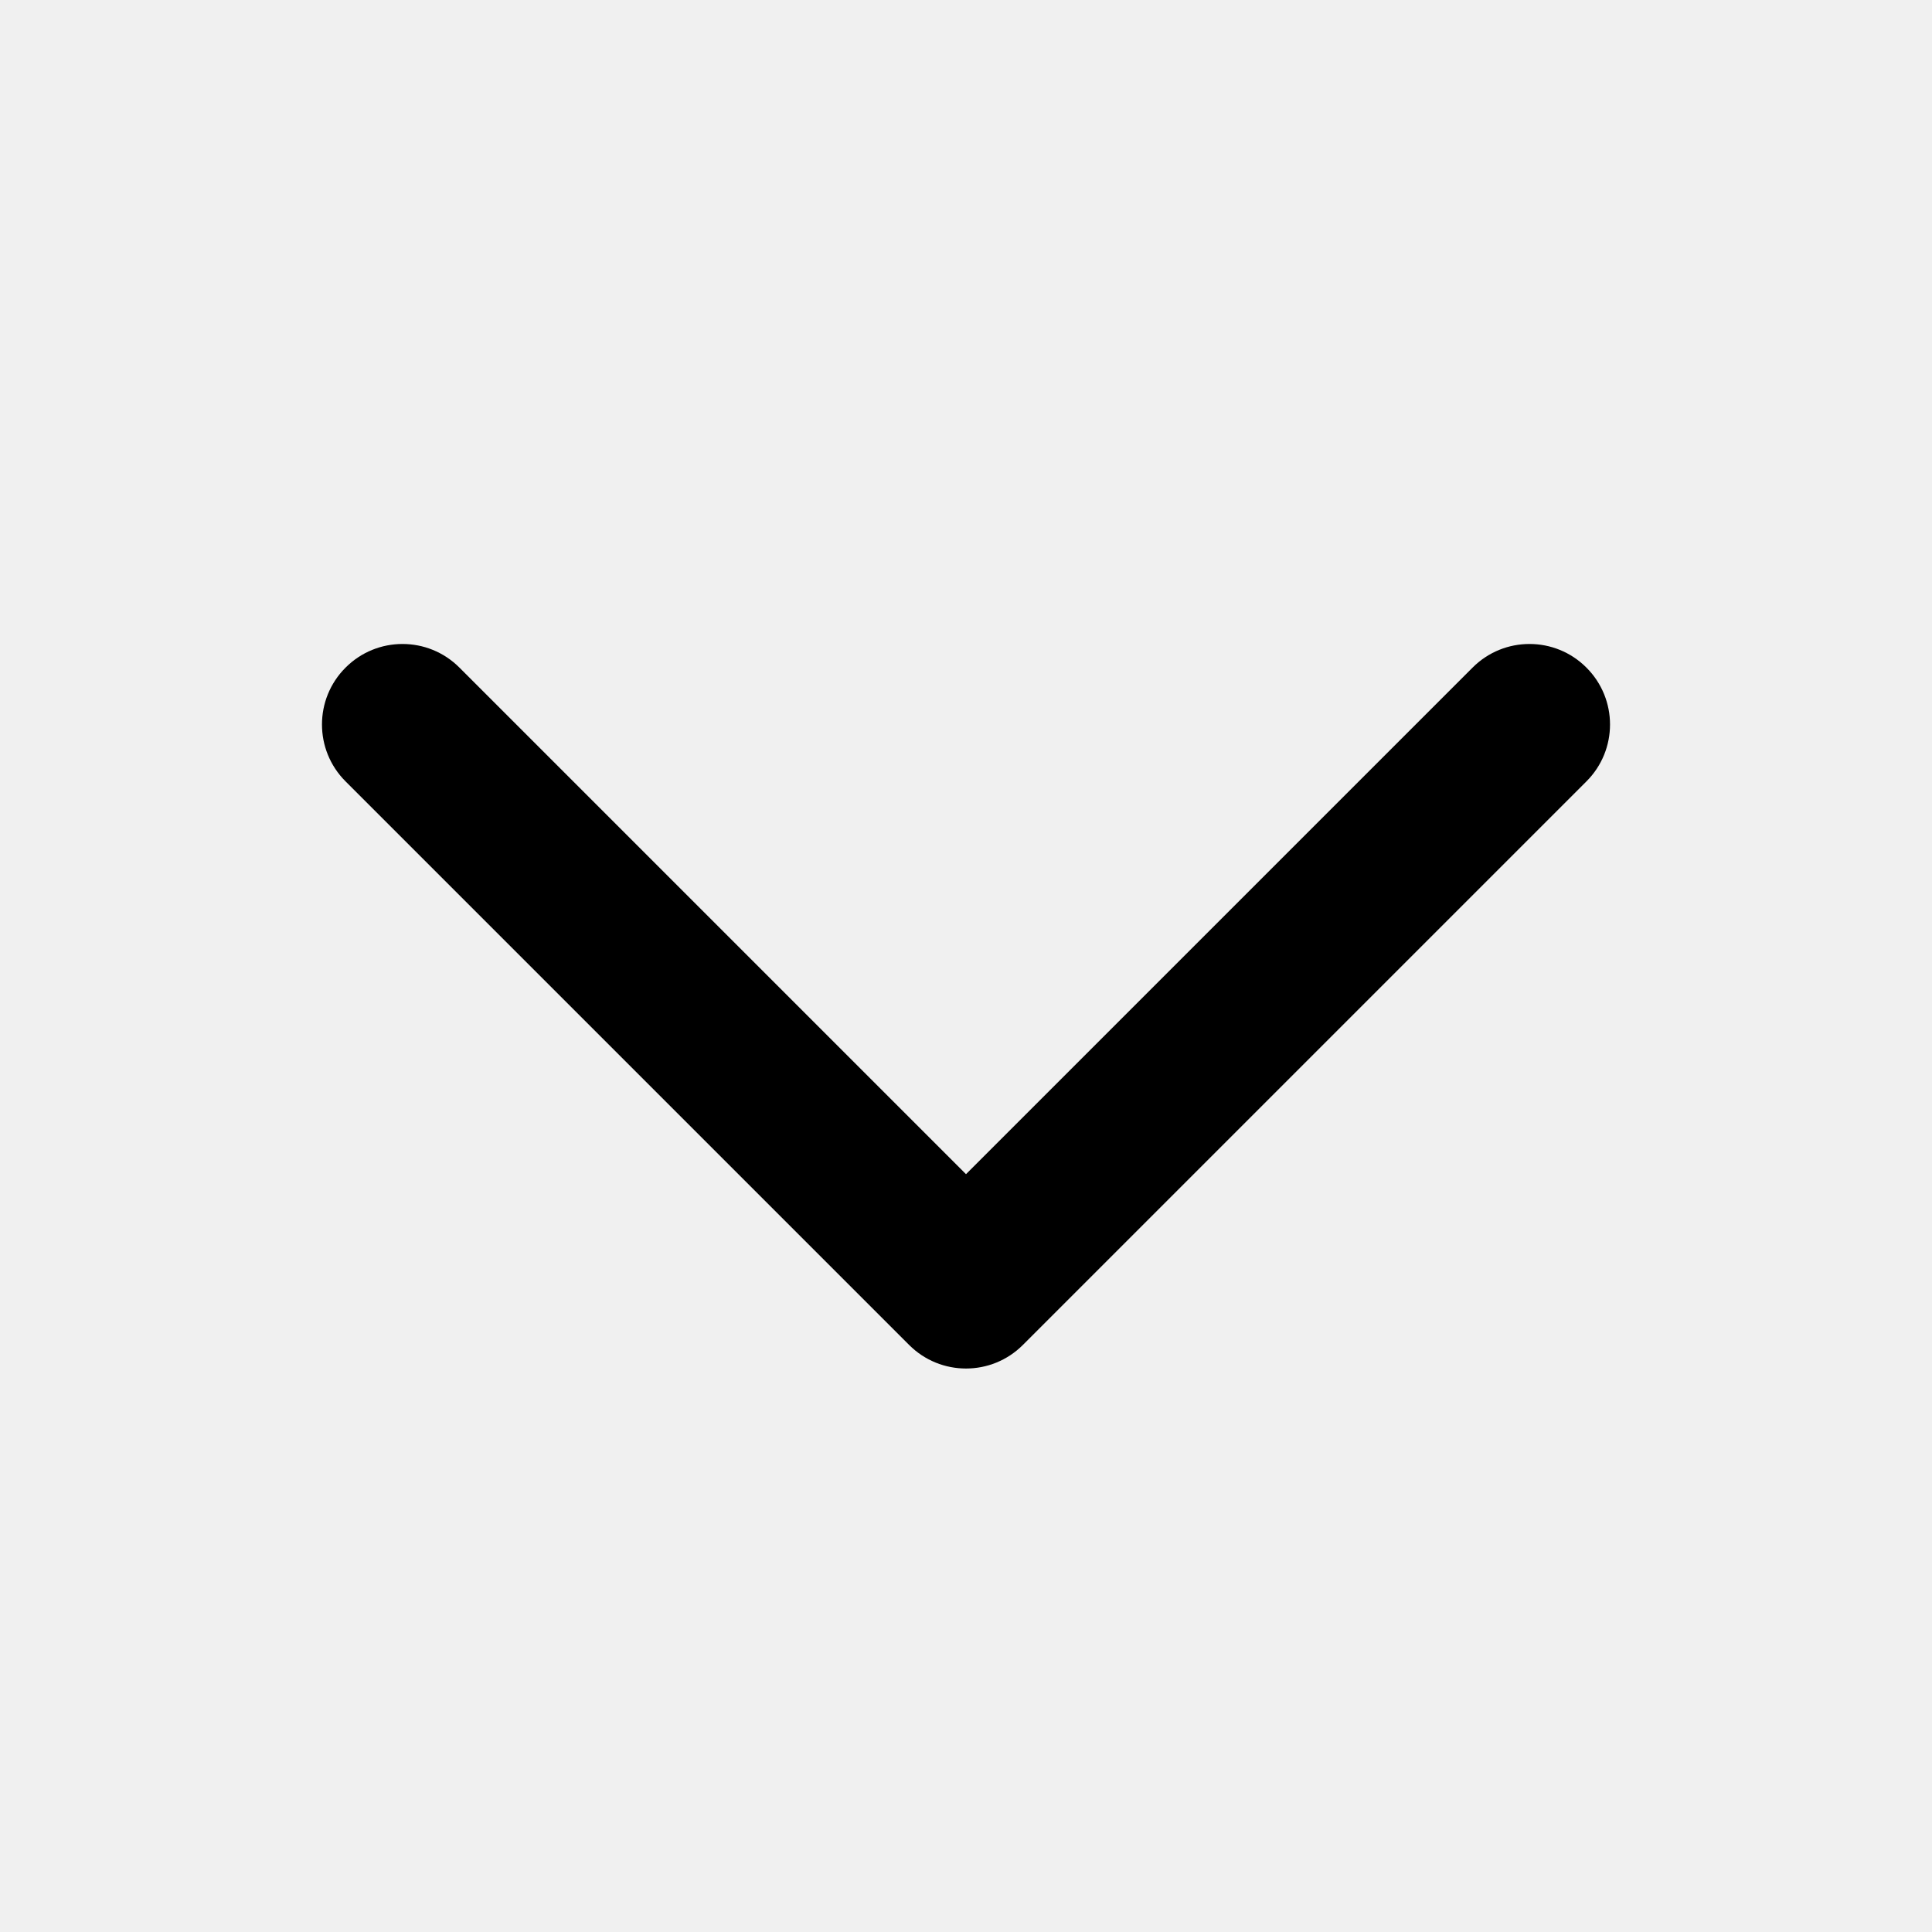
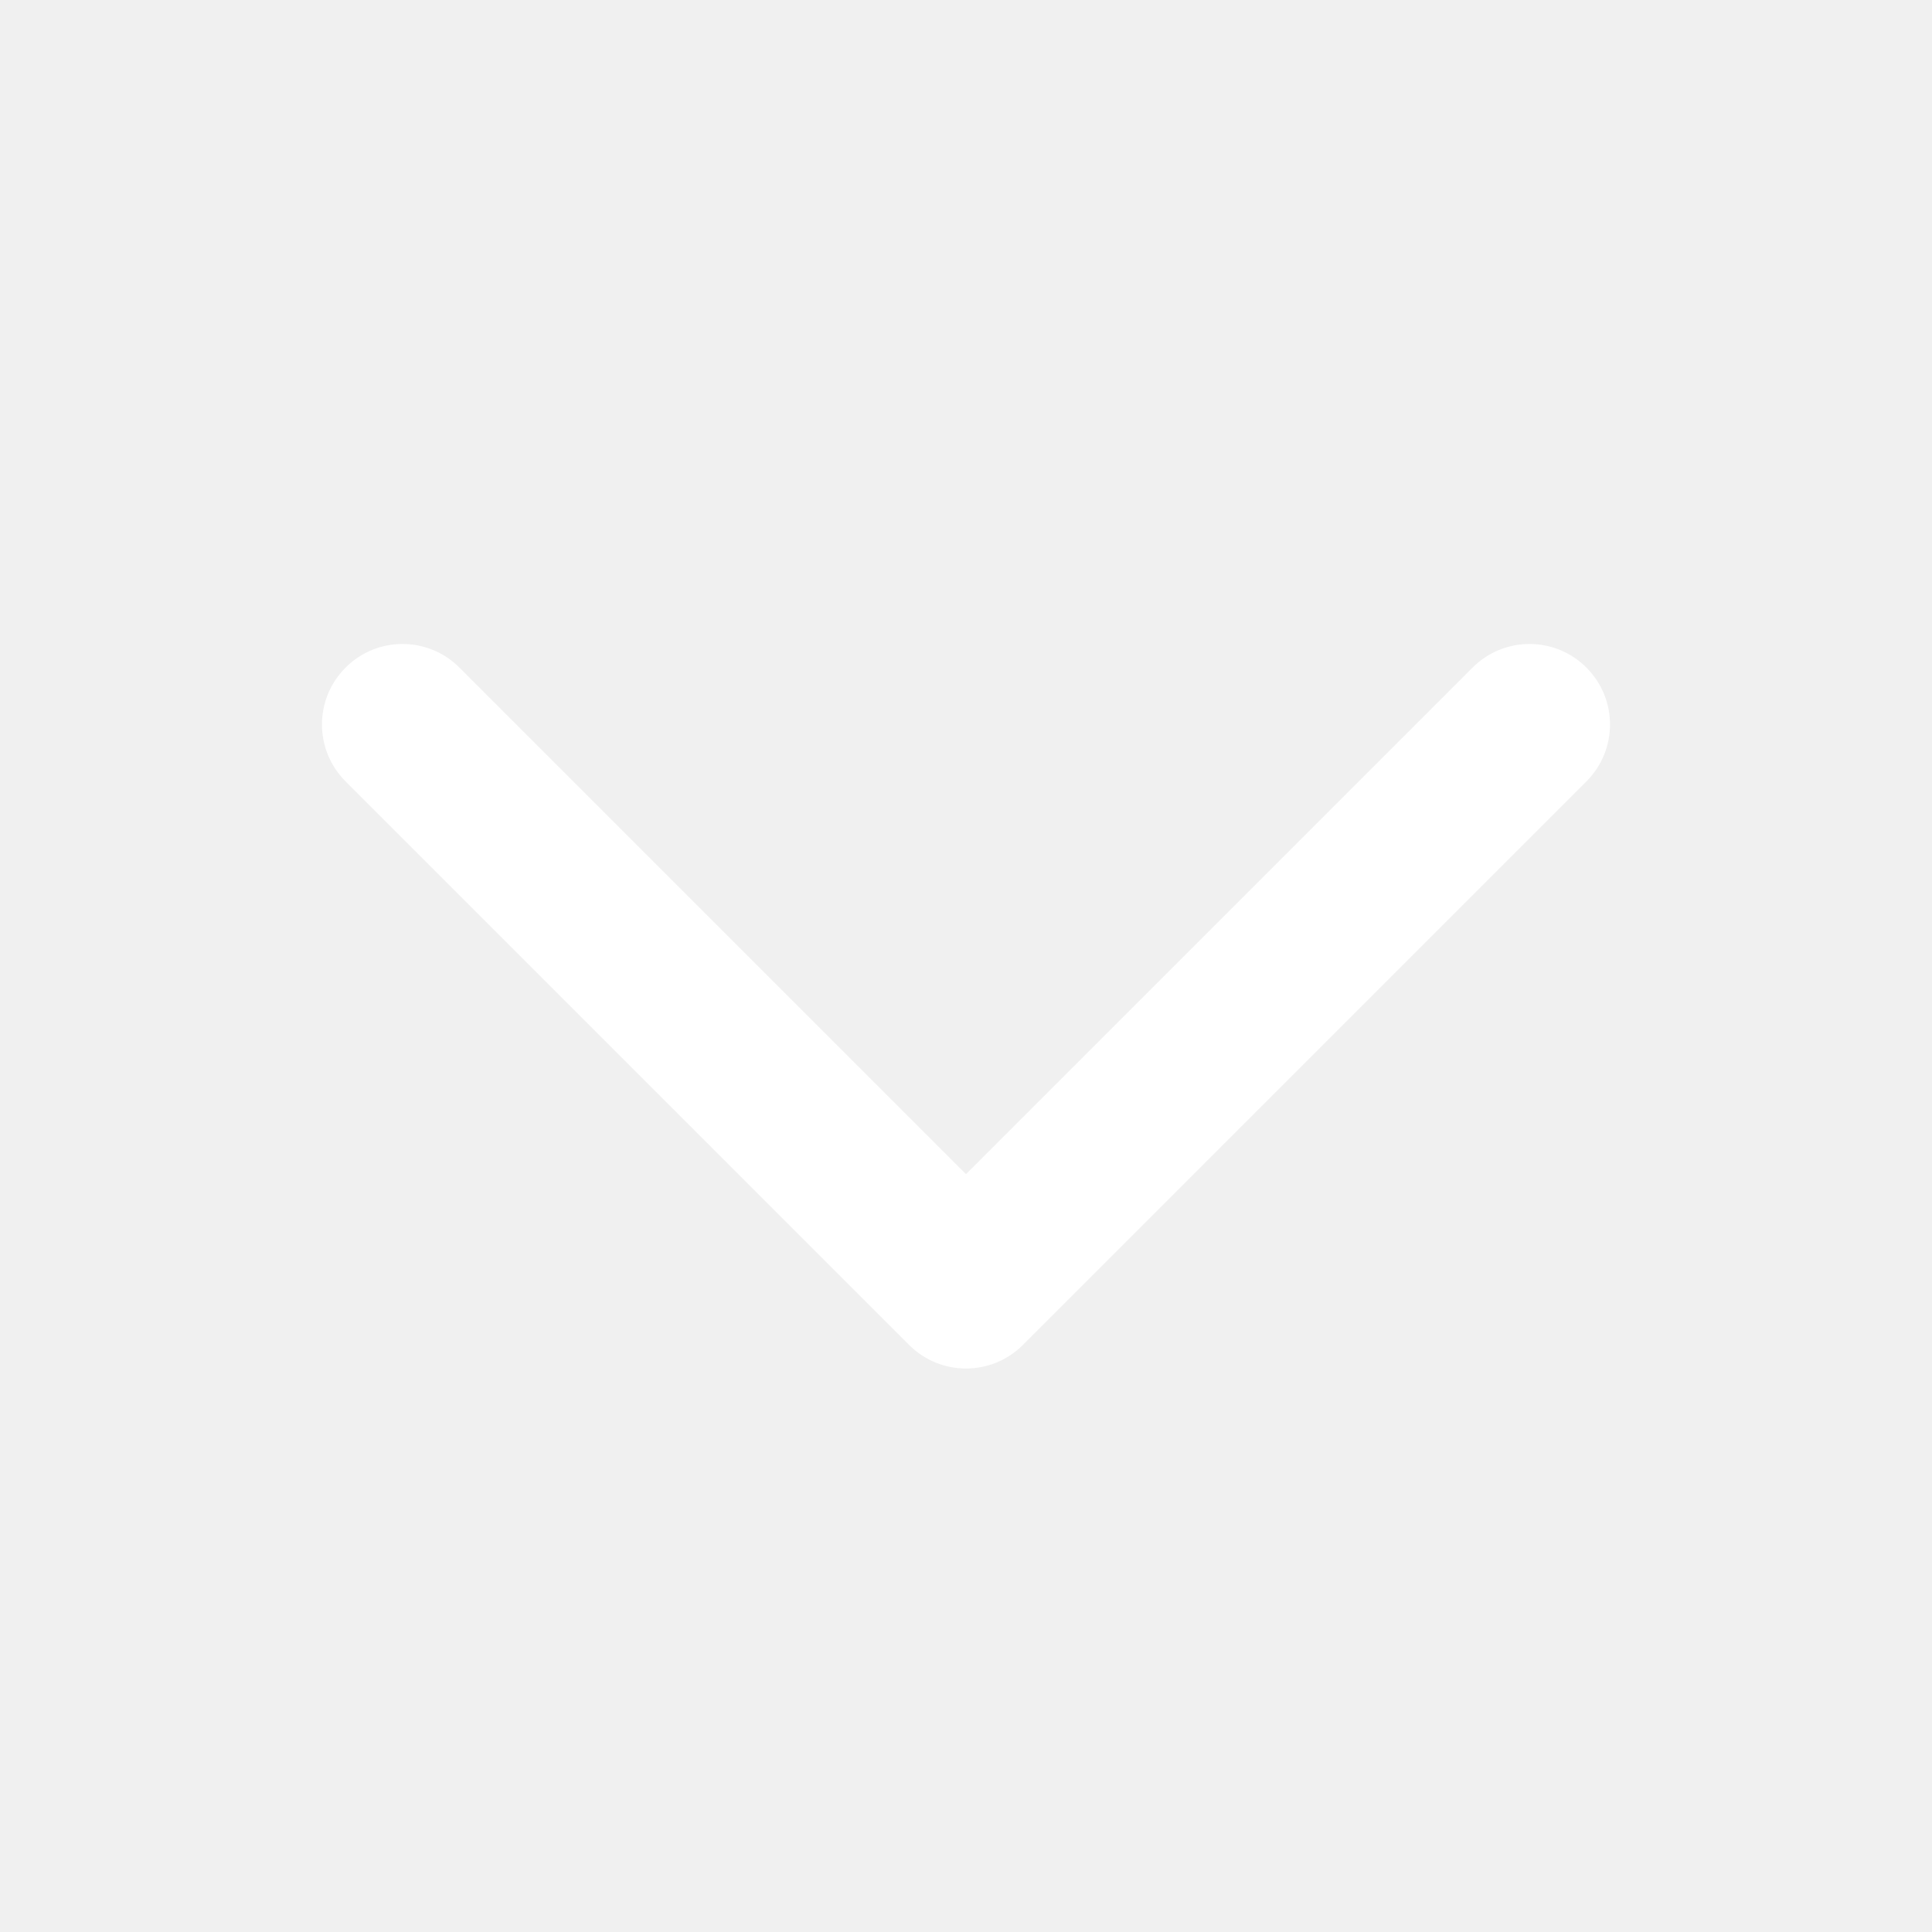
- <svg xmlns="http://www.w3.org/2000/svg" width="800px" height="800px" viewBox="0 0 24 24" fill="none">
-   <path fill-rule="evenodd" clip-rule="evenodd" d="M4.293 8.293C4.683 7.902 5.317 7.902 5.707 8.293L12 14.586L18.293 8.293C18.683 7.902 19.317 7.902 19.707 8.293C20.098 8.683 20.098 9.317 19.707 9.707L12.707 16.707C12.317 17.098 11.683 17.098 11.293 16.707L4.293 9.707C3.902 9.317 3.902 8.683 4.293 8.293Z" fill="#000000" />
+ <svg xmlns="http://www.w3.org/2000/svg" width="800px" height="800px" viewBox="0 0 24 24" fill="white">
+   <path fill-rule="evenodd" clip-rule="evenodd" d="M4.293 8.293C4.683 7.902 5.317 7.902 5.707 8.293L12 14.586L18.293 8.293C18.683 7.902 19.317 7.902 19.707 8.293C20.098 8.683 20.098 9.317 19.707 9.707L12.707 16.707C12.317 17.098 11.683 17.098 11.293 16.707L4.293 9.707C3.902 9.317 3.902 8.683 4.293 8.293Z" fill="white" />
</svg>
